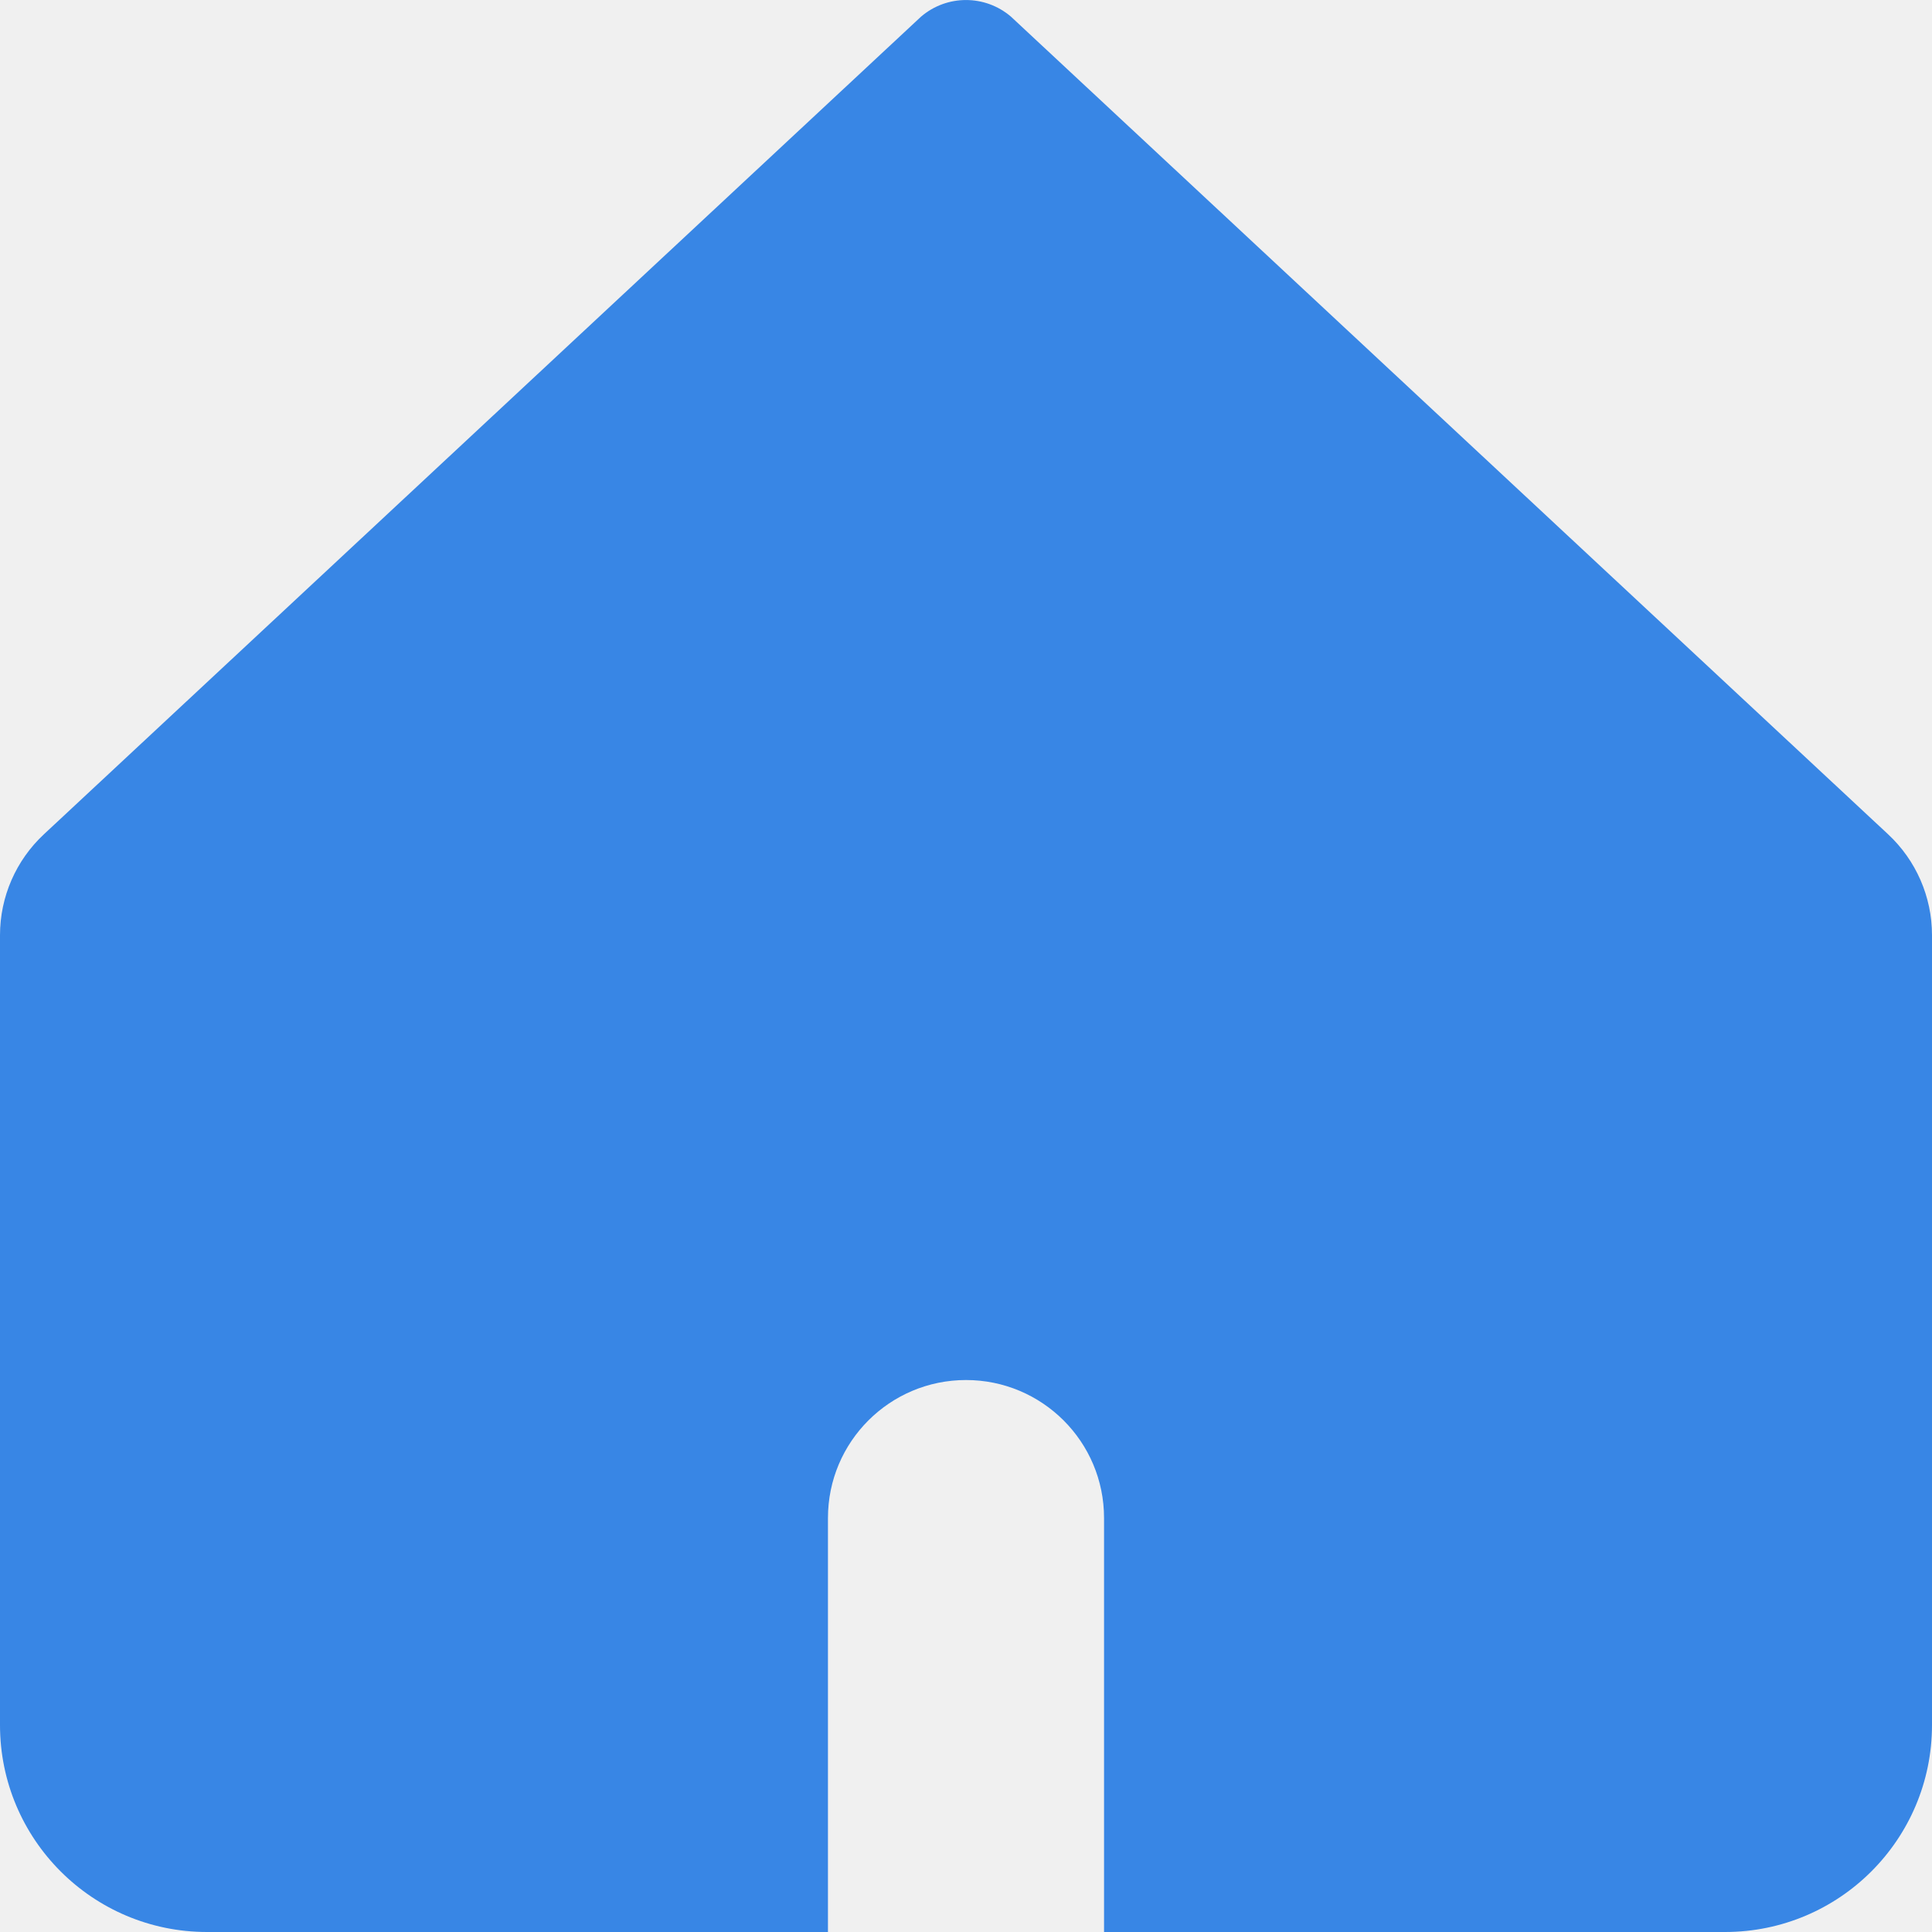
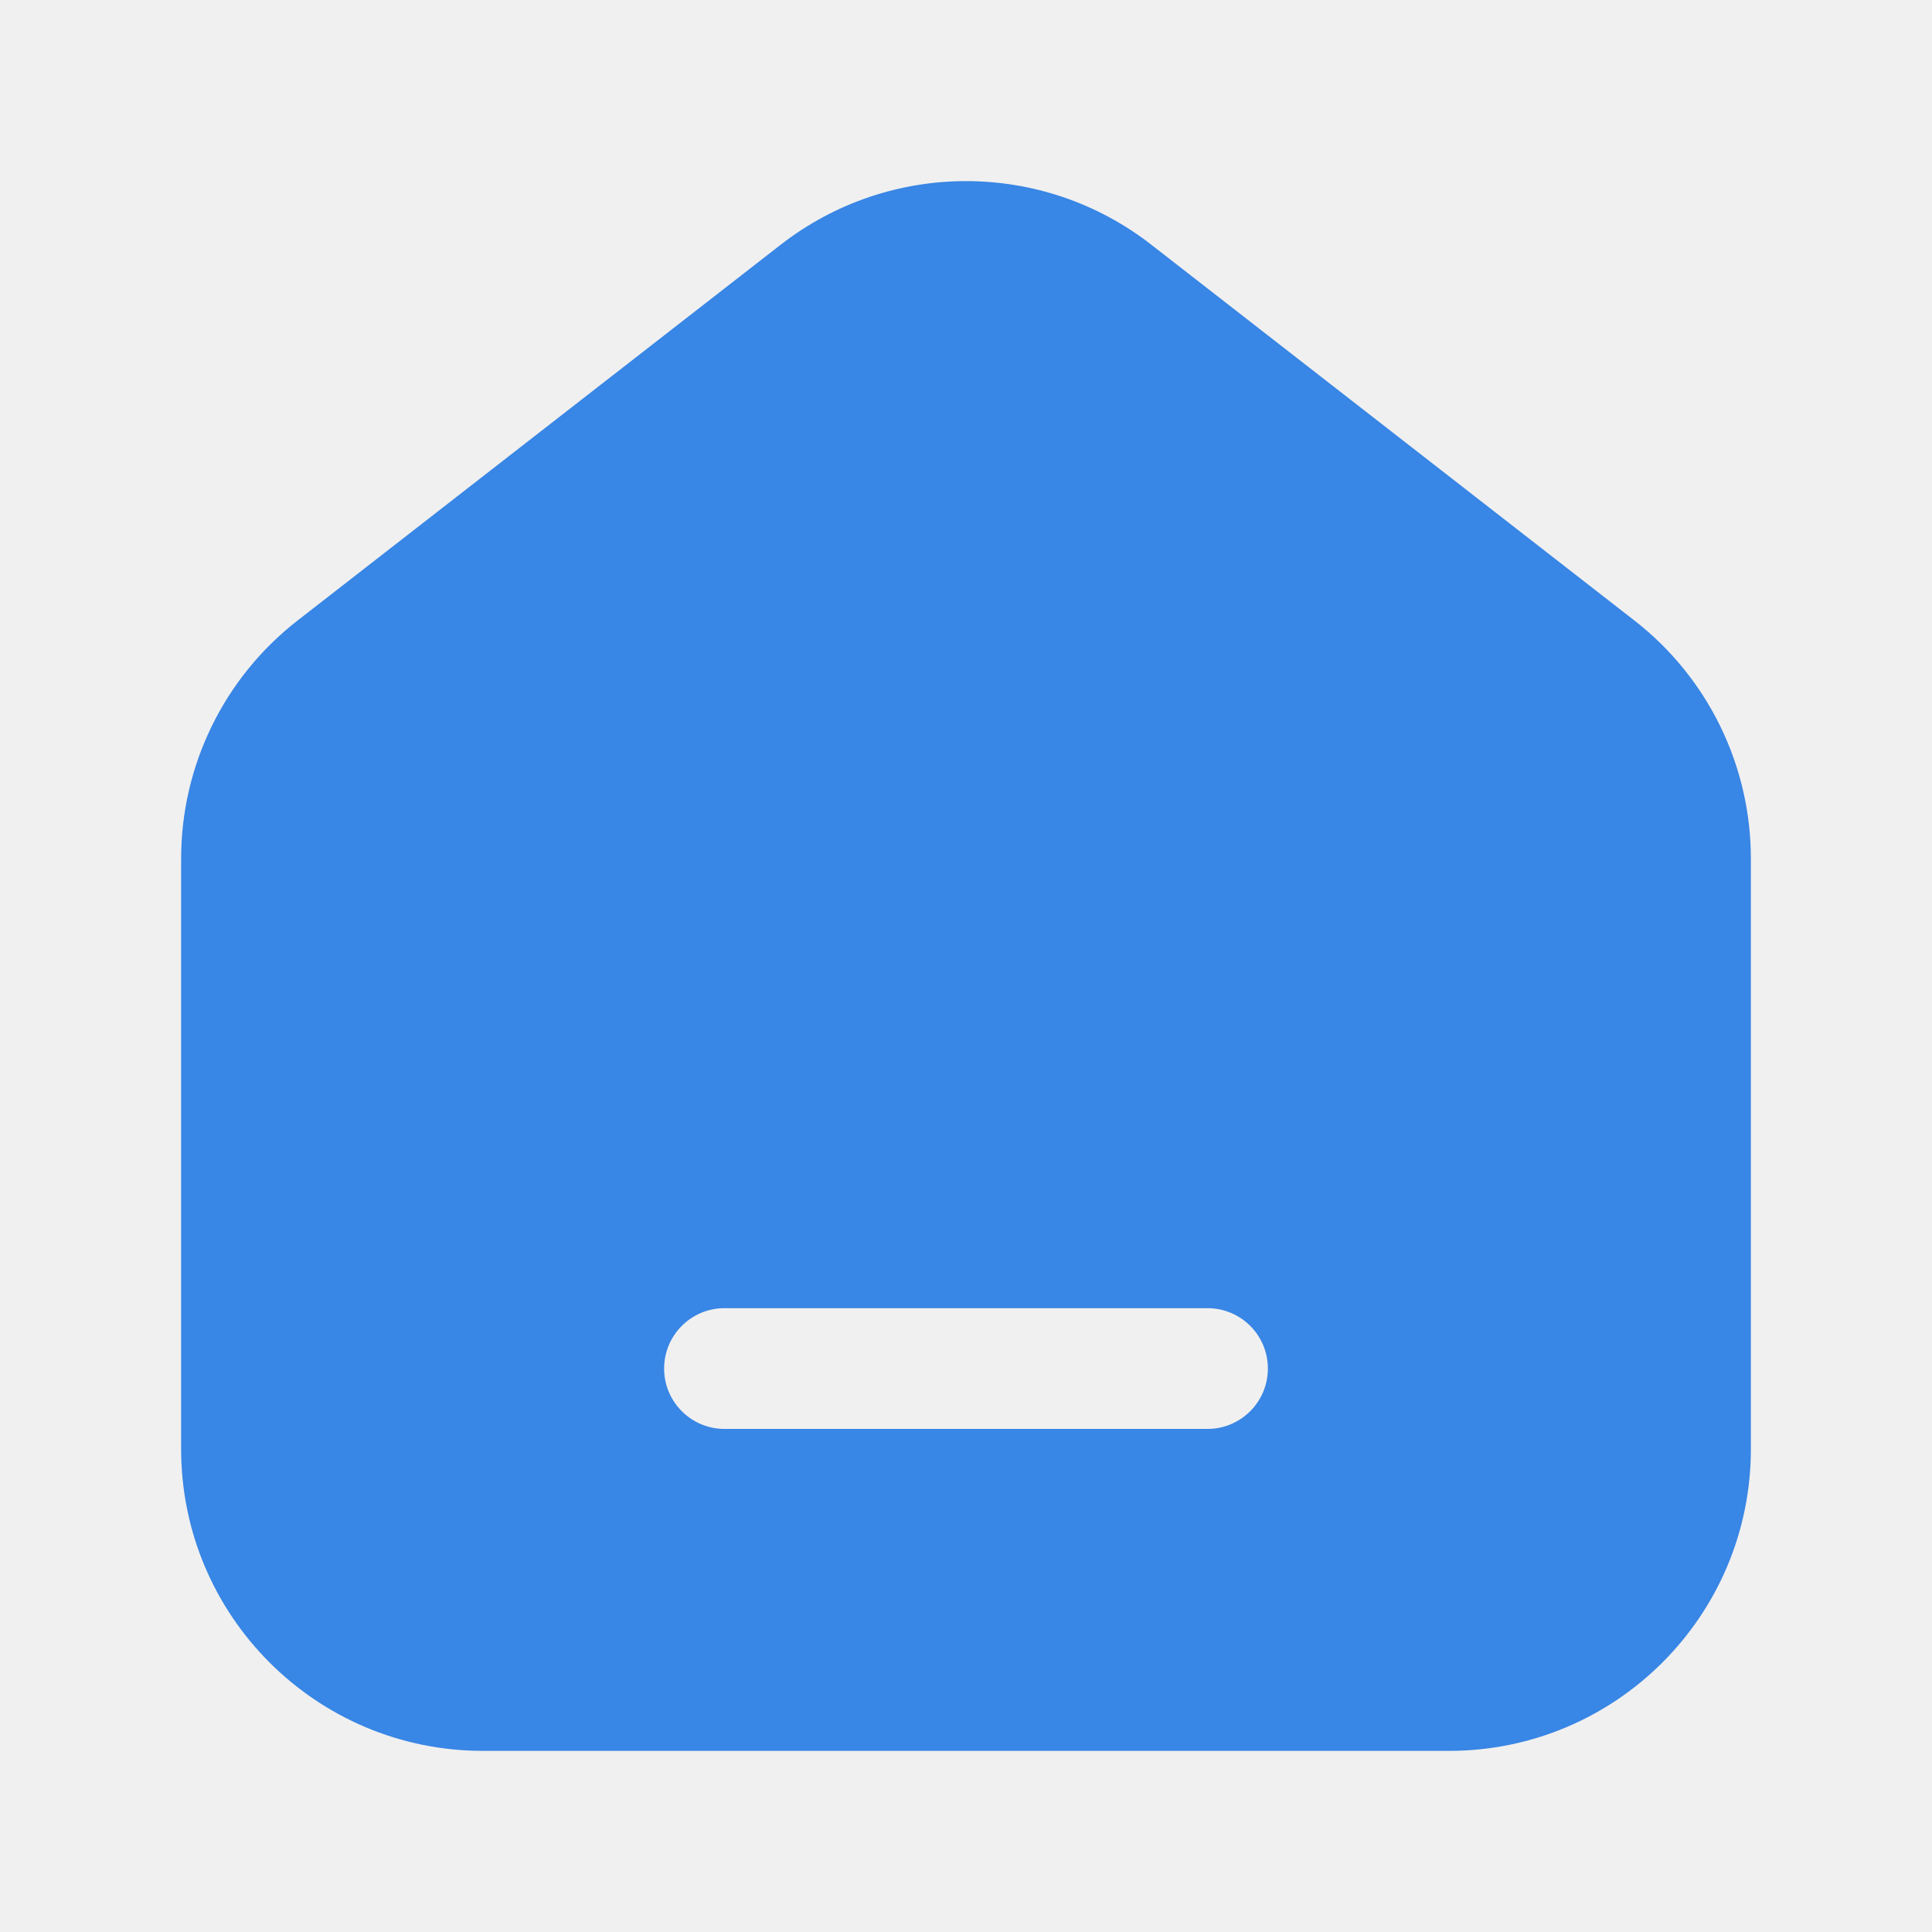
- <svg xmlns="http://www.w3.org/2000/svg" width="20" height="20" viewBox="0 0 20 20" fill="none">
-   <g clip-path="url(#clip0_1240_498)">
-     <path fill-rule="evenodd" clip-rule="evenodd" d="M0.455 8.636C0.165 8.906 0 9.284 0 9.681V17.857C0 19.041 0.959 20 2.143 20H8.571V15.714C8.571 14.925 9.211 14.286 10 14.286C10.789 14.286 11.429 14.925 11.429 15.714V20H17.857C19.041 20 20 19.041 20 17.857V9.681C20 9.284 19.835 8.906 19.545 8.636L10.465 0.172C10.197 -0.057 9.803 -0.057 9.535 0.172L0.455 8.636Z" fill="#3886E5" />
-   </g>
-   <defs>
-     <clipPath id="clip0_1240_498">
-       <rect width="20" height="20" fill="white" />
-     </clipPath>
-   </defs>
+ <svg xmlns="http://www.w3.org/2000/svg" width="28" height="28" viewBox="0 0 28 28" fill="none">
+   <path fill-rule="evenodd" clip-rule="evenodd" d="M11.314 3.547C12.894 2.318 15.107 2.317 16.686 3.547L23.686 8.992C24.752 9.82 25.375 11.095 25.375 12.445V21C25.375 23.417 23.416 25.375 21 25.375H7C4.584 25.375 2.625 23.417 2.625 21V12.445C2.625 11.095 3.247 9.821 4.314 8.992L11.314 3.547ZM9.625 19.834C9.625 19.35 10.017 18.959 10.5 18.959H17.5C17.983 18.959 18.375 19.35 18.375 19.834C18.375 20.317 17.983 20.709 17.5 20.709H10.5C10.017 20.709 9.625 20.317 9.625 19.834Z" fill="#3886E5" />
</svg>
